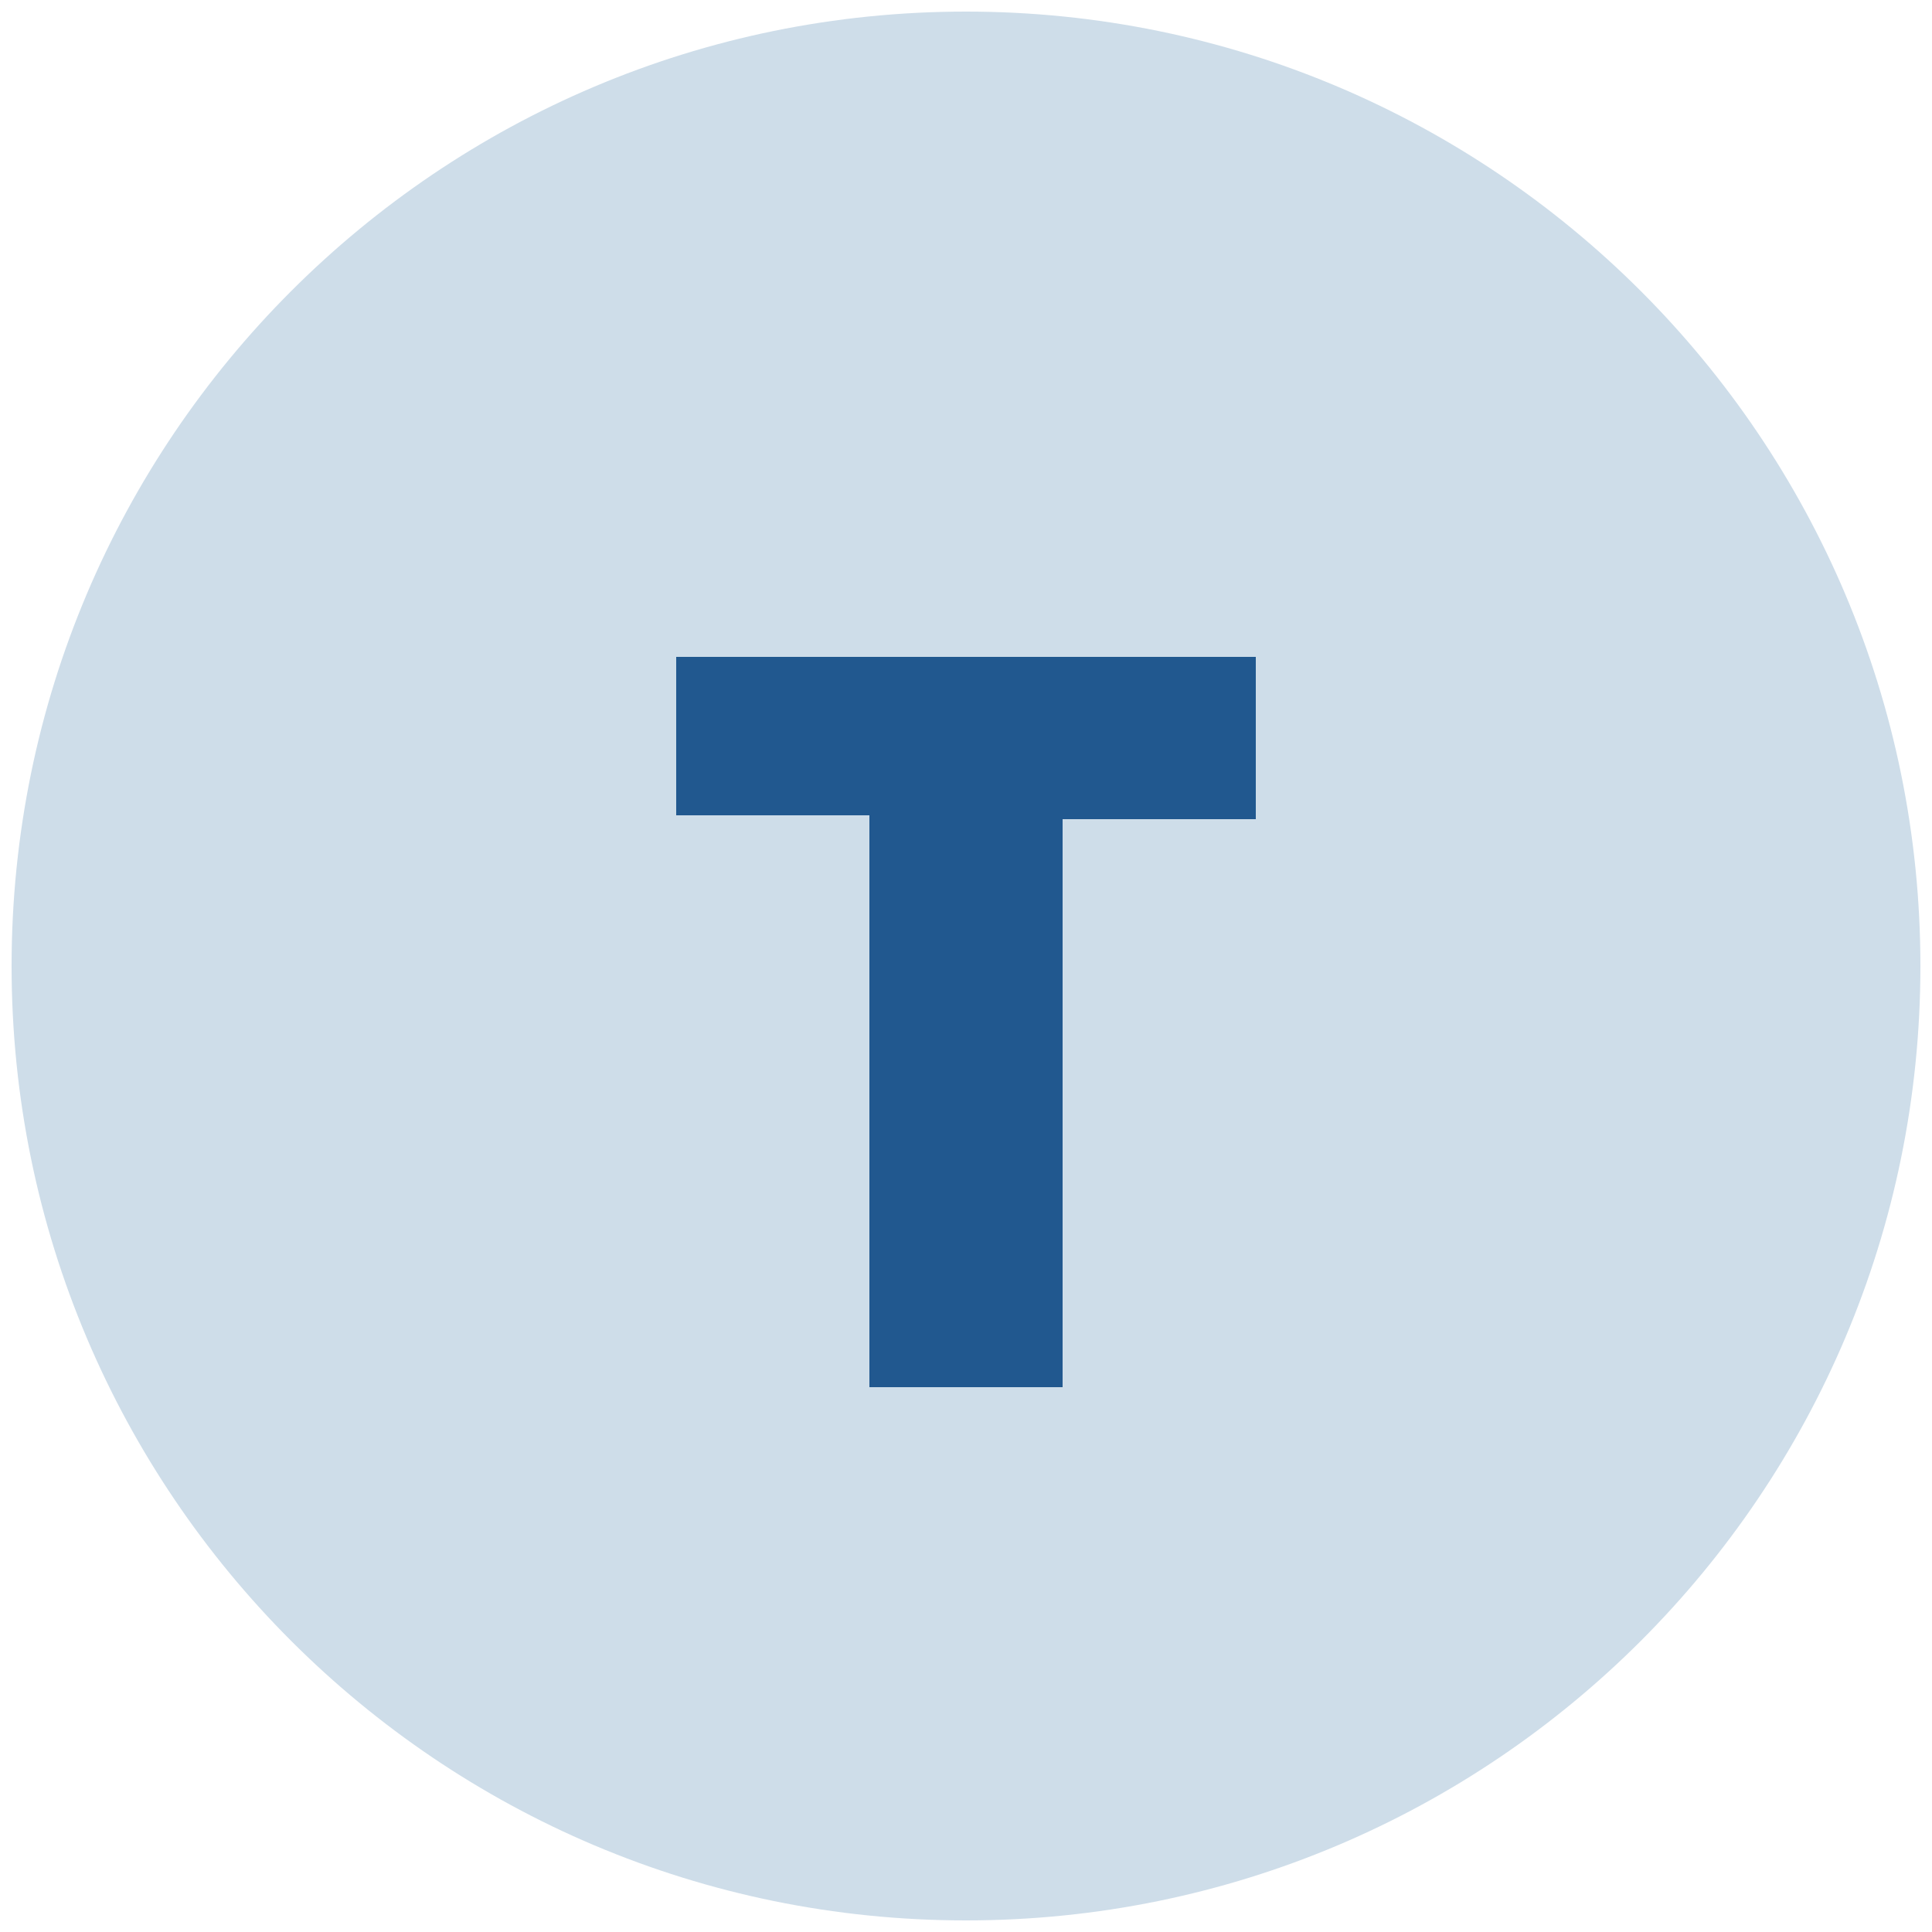
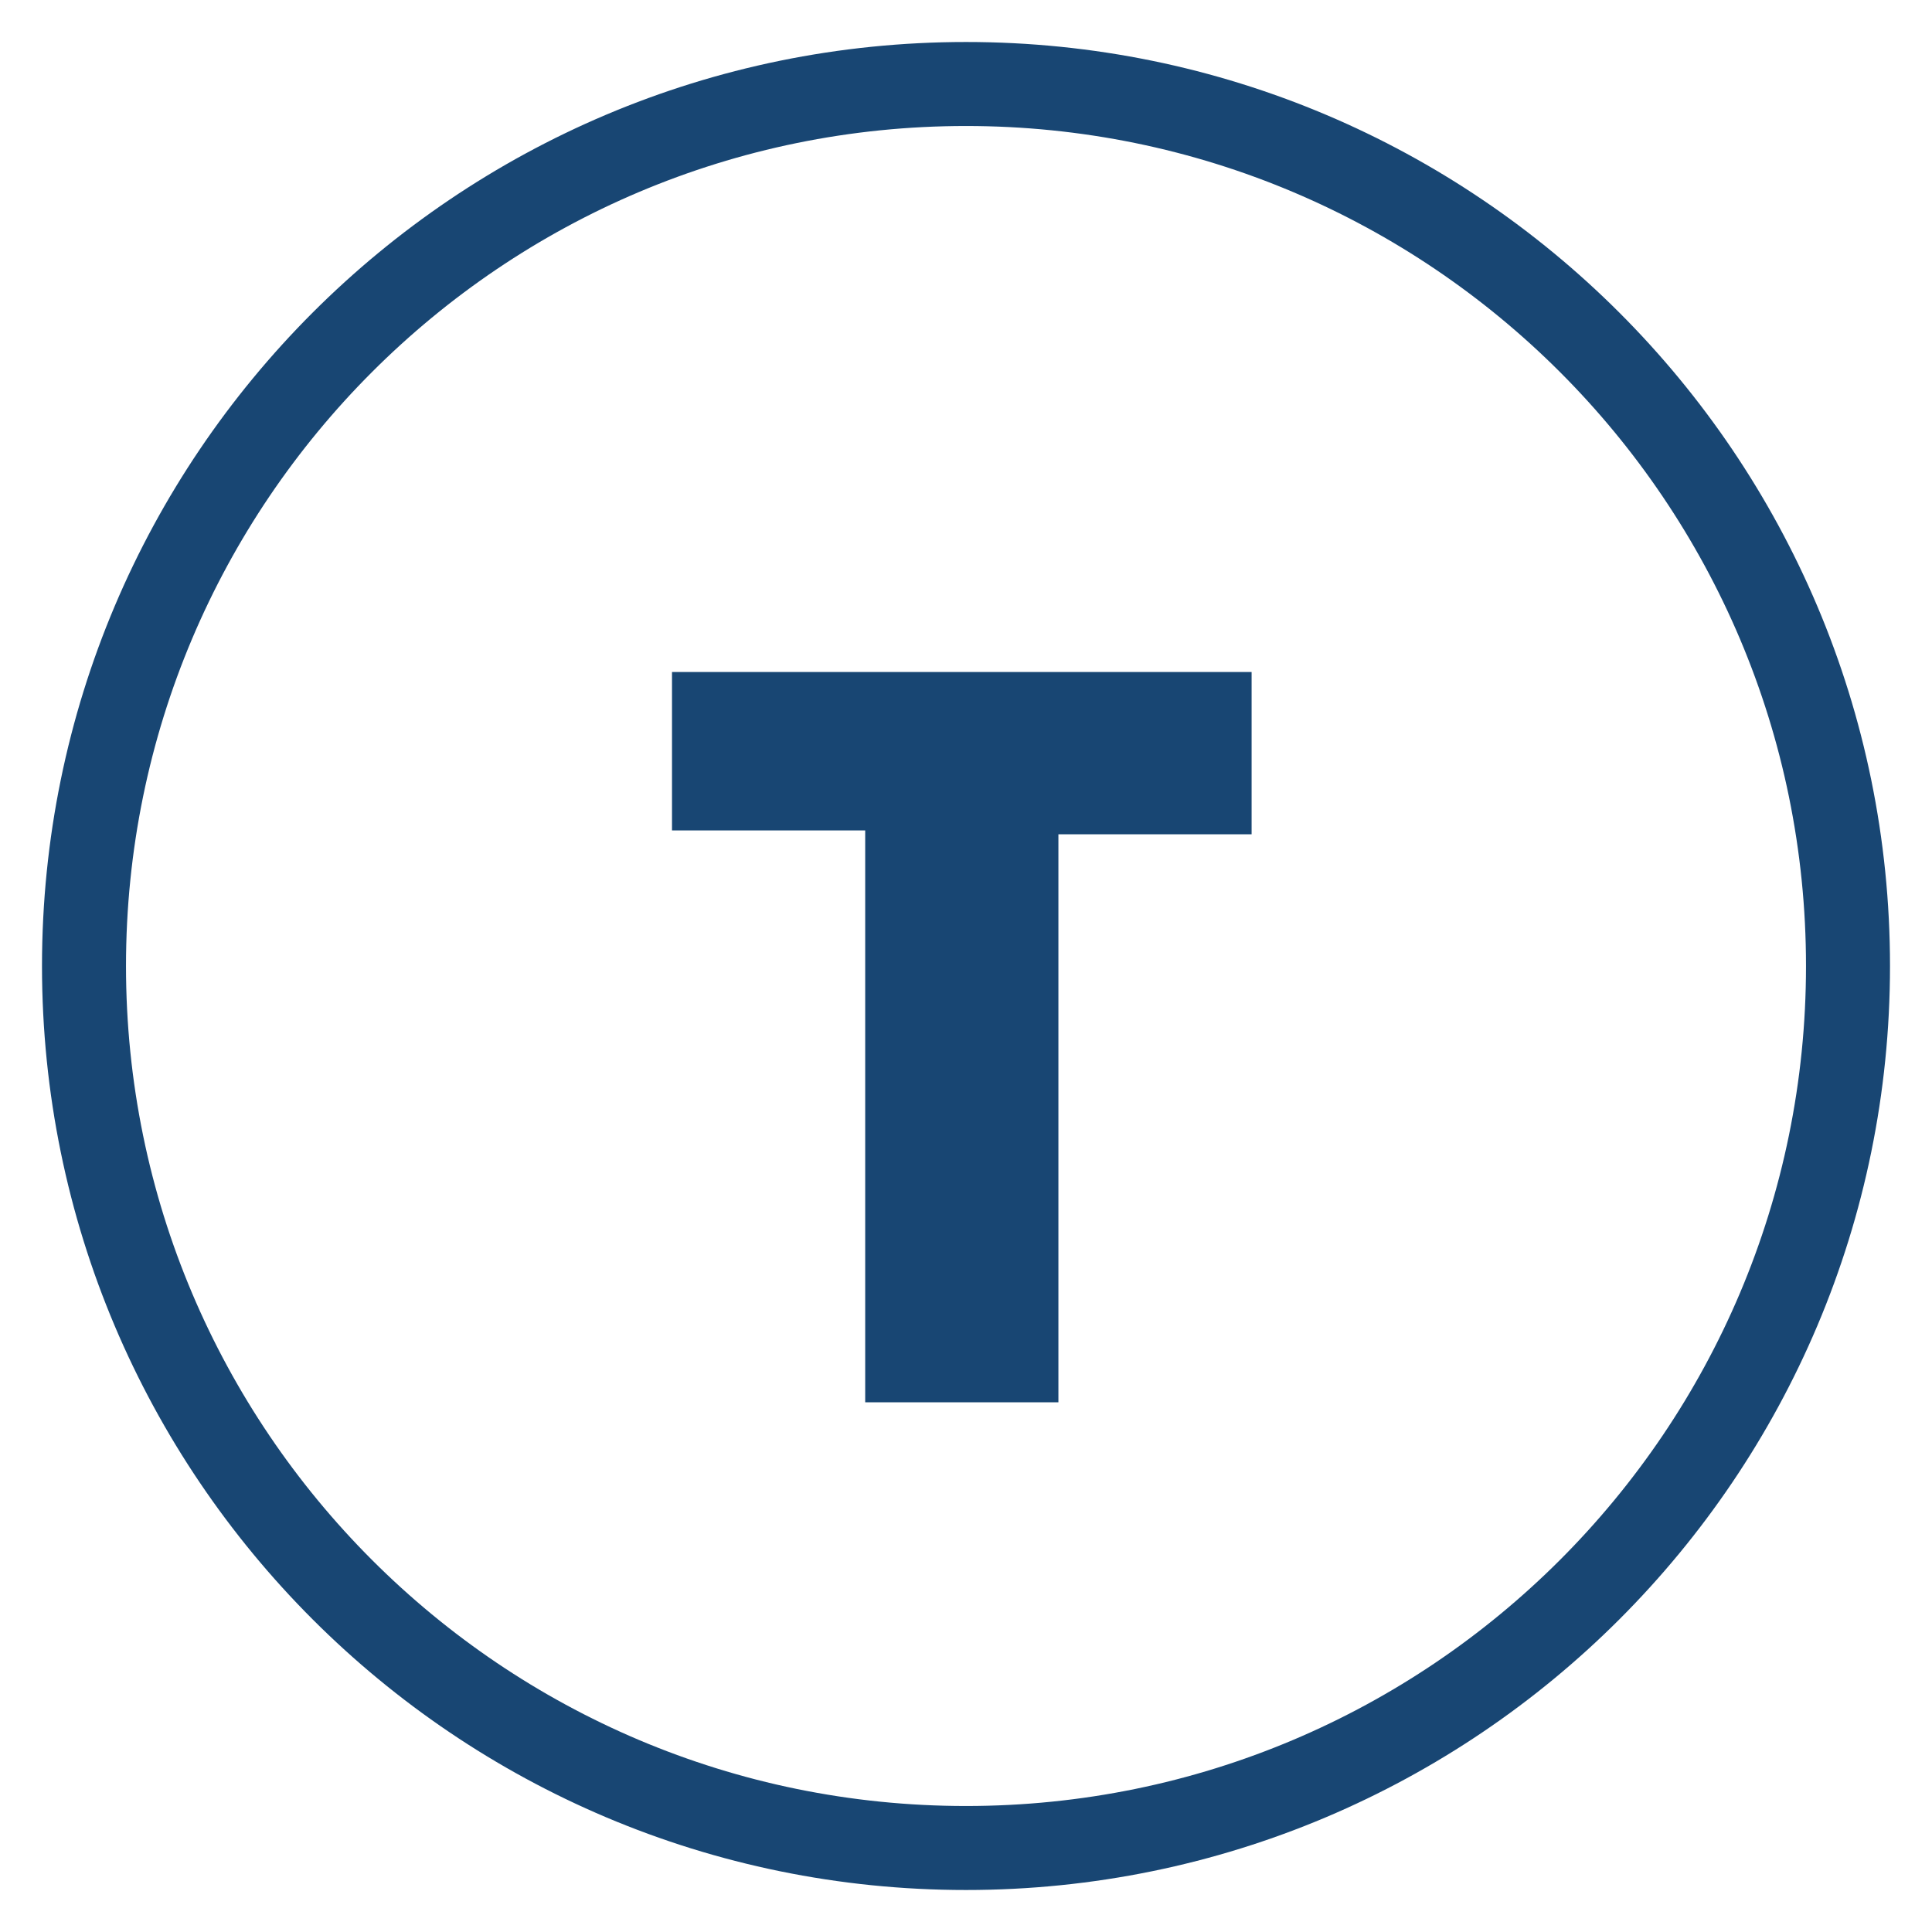
- <svg xmlns="http://www.w3.org/2000/svg" data-license="CC-BY 4.0" data-source="Netlife" viewBox="0 0 50 50">
-   <circle fill="#CEDDE9" cx="25" cy="25" r="24.7" />
-   <g>
-     <path fill="#21588F" className="st1" d="M22.5,21.1h-5V17h15v4.2h-5v14.7h-5V21.1z" />
+ <svg xmlns="http://www.w3.org/2000/svg" width="23px" height="23px" viewBox="0 0 23 23" version="1.1" data-license="CC-BY 4.0" data-source="Keyteq">
+   <g id="icon/tilleggstoff" stroke="none" stroke-width="1" fill="none" fill-rule="evenodd">
+     <g id="Group-2" transform="translate(1, 1)" fill-rule="nonzero">
+       <circle id="Oval" stroke="#184673" cx="10.5" cy="10.5" r="10.5" />
+       <polygon id="Shape" fill="#184673" points="9.3 8.886 7 8.886 7 7 13.9 7 13.9 8.932 11.6 8.932 11.6 15.694 9.3 15.694" />
+     </g>
  </g>
</svg>
